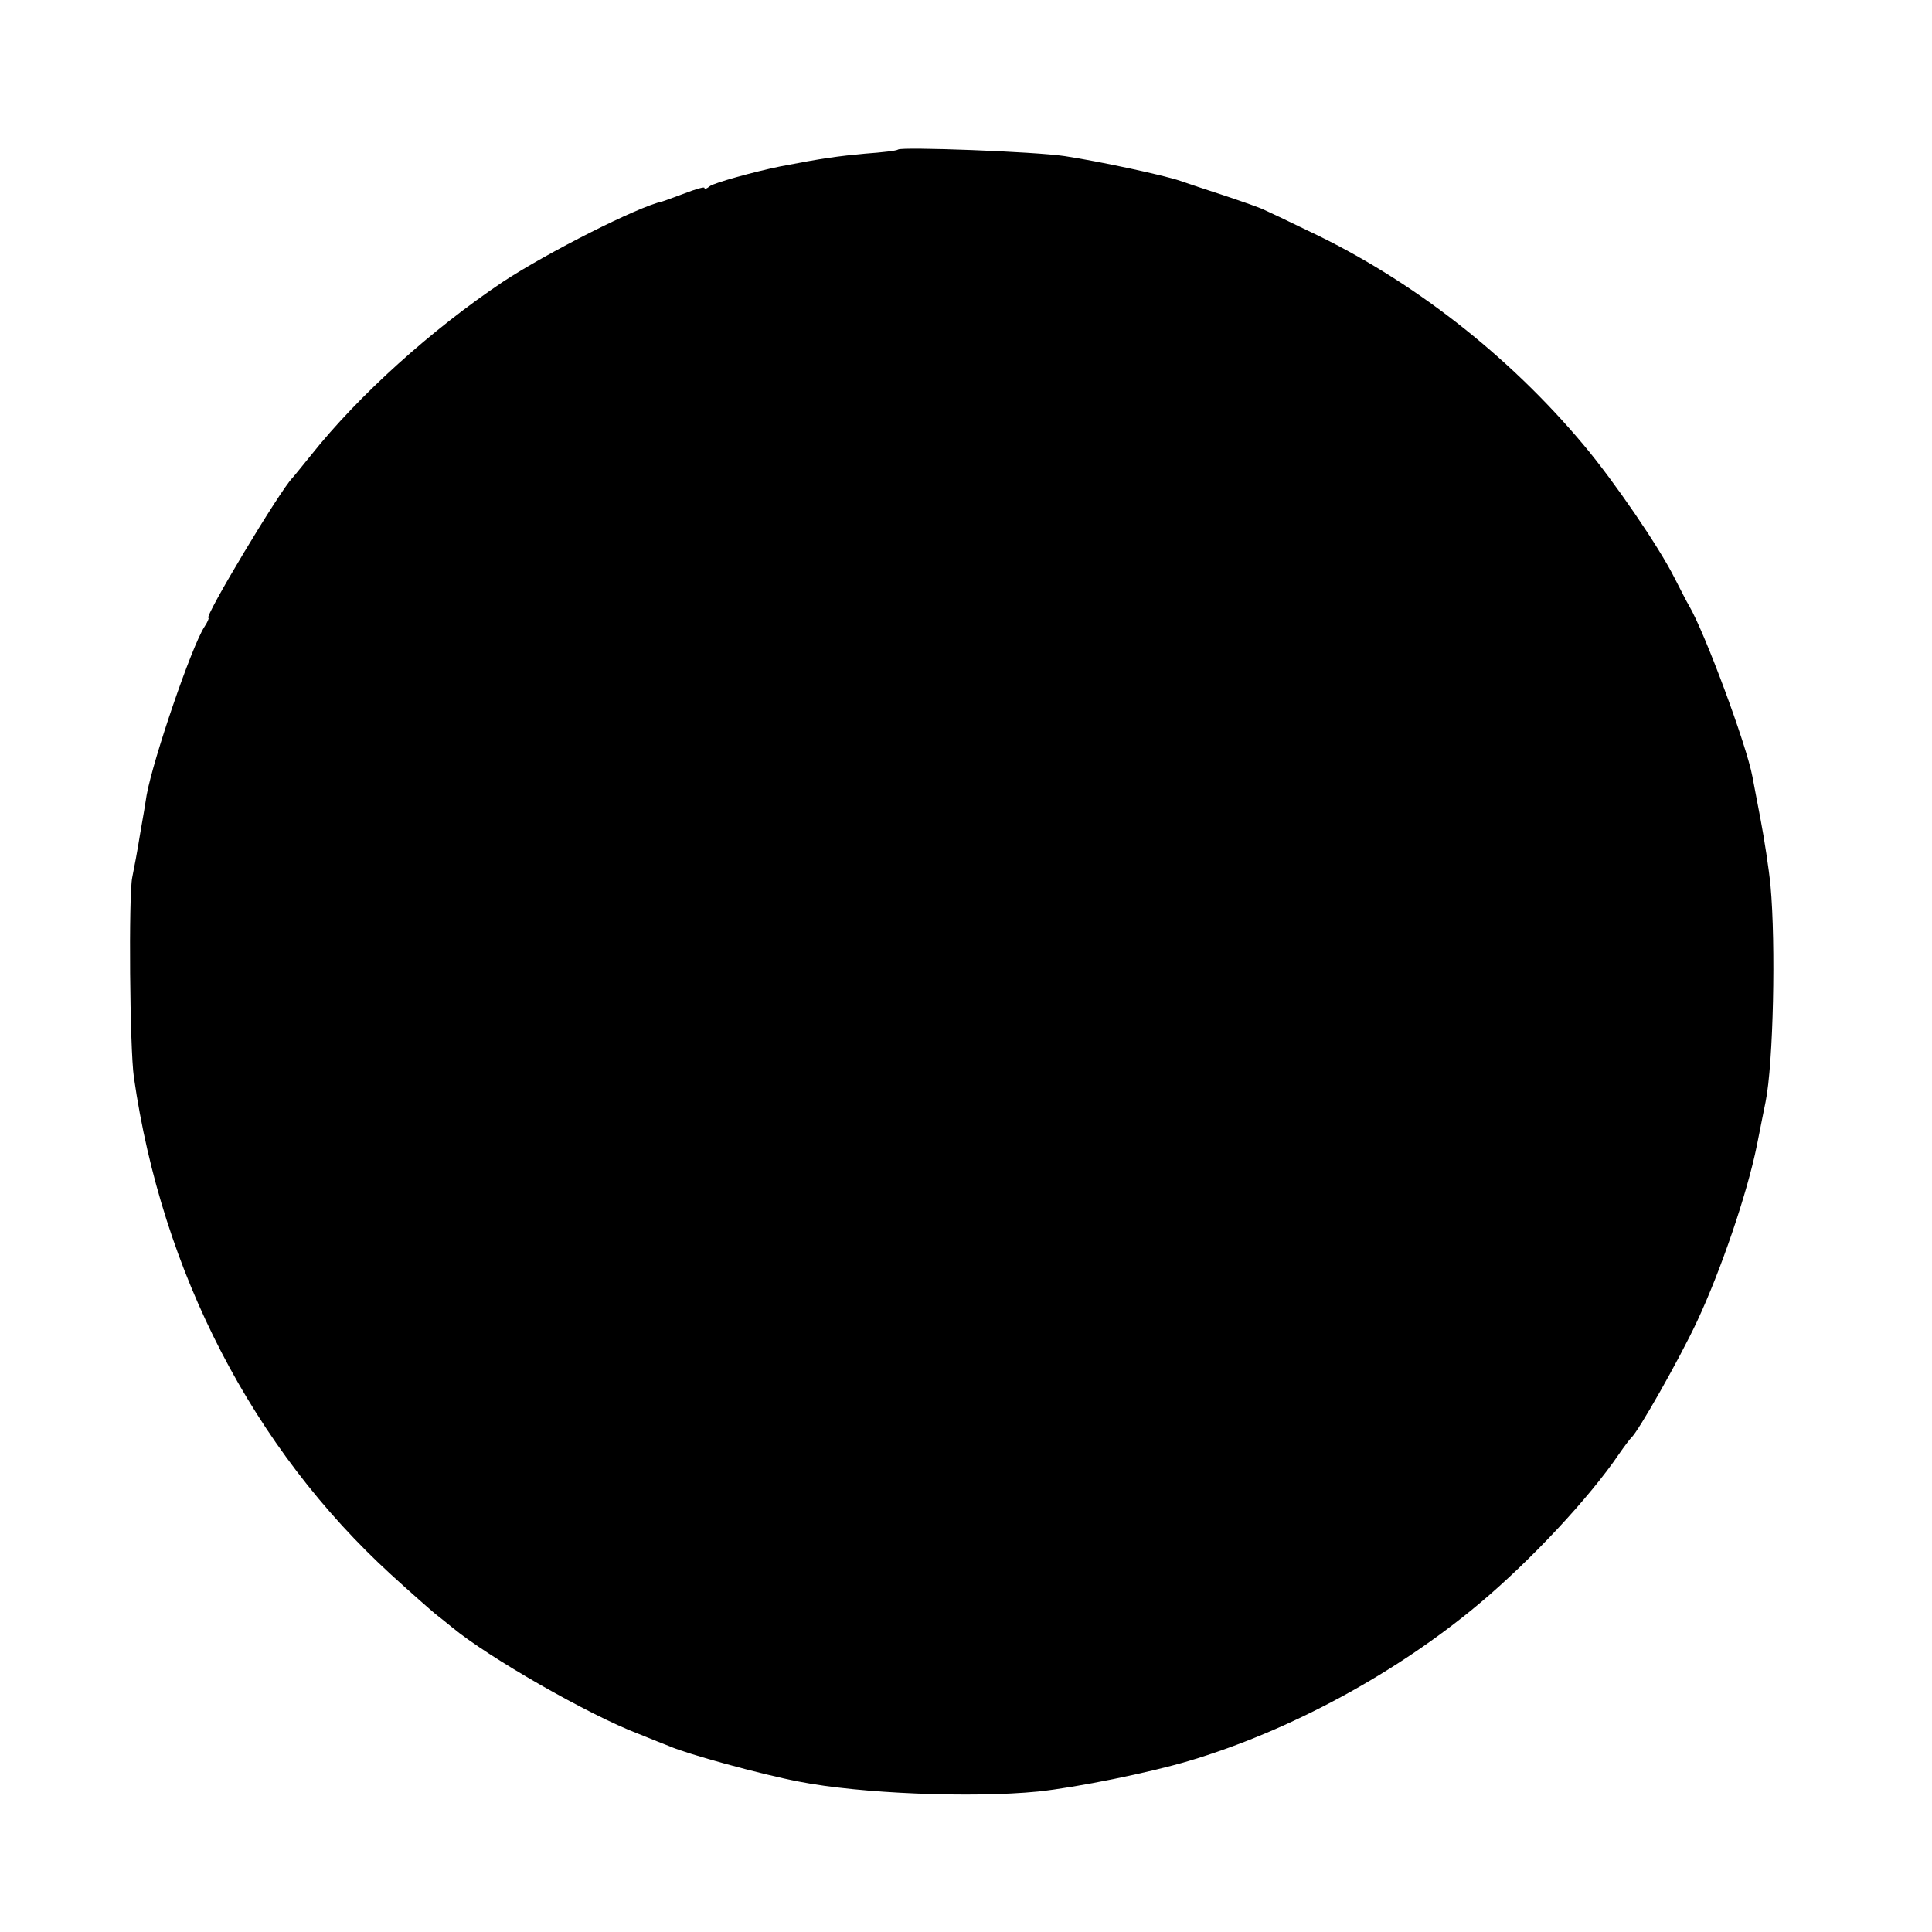
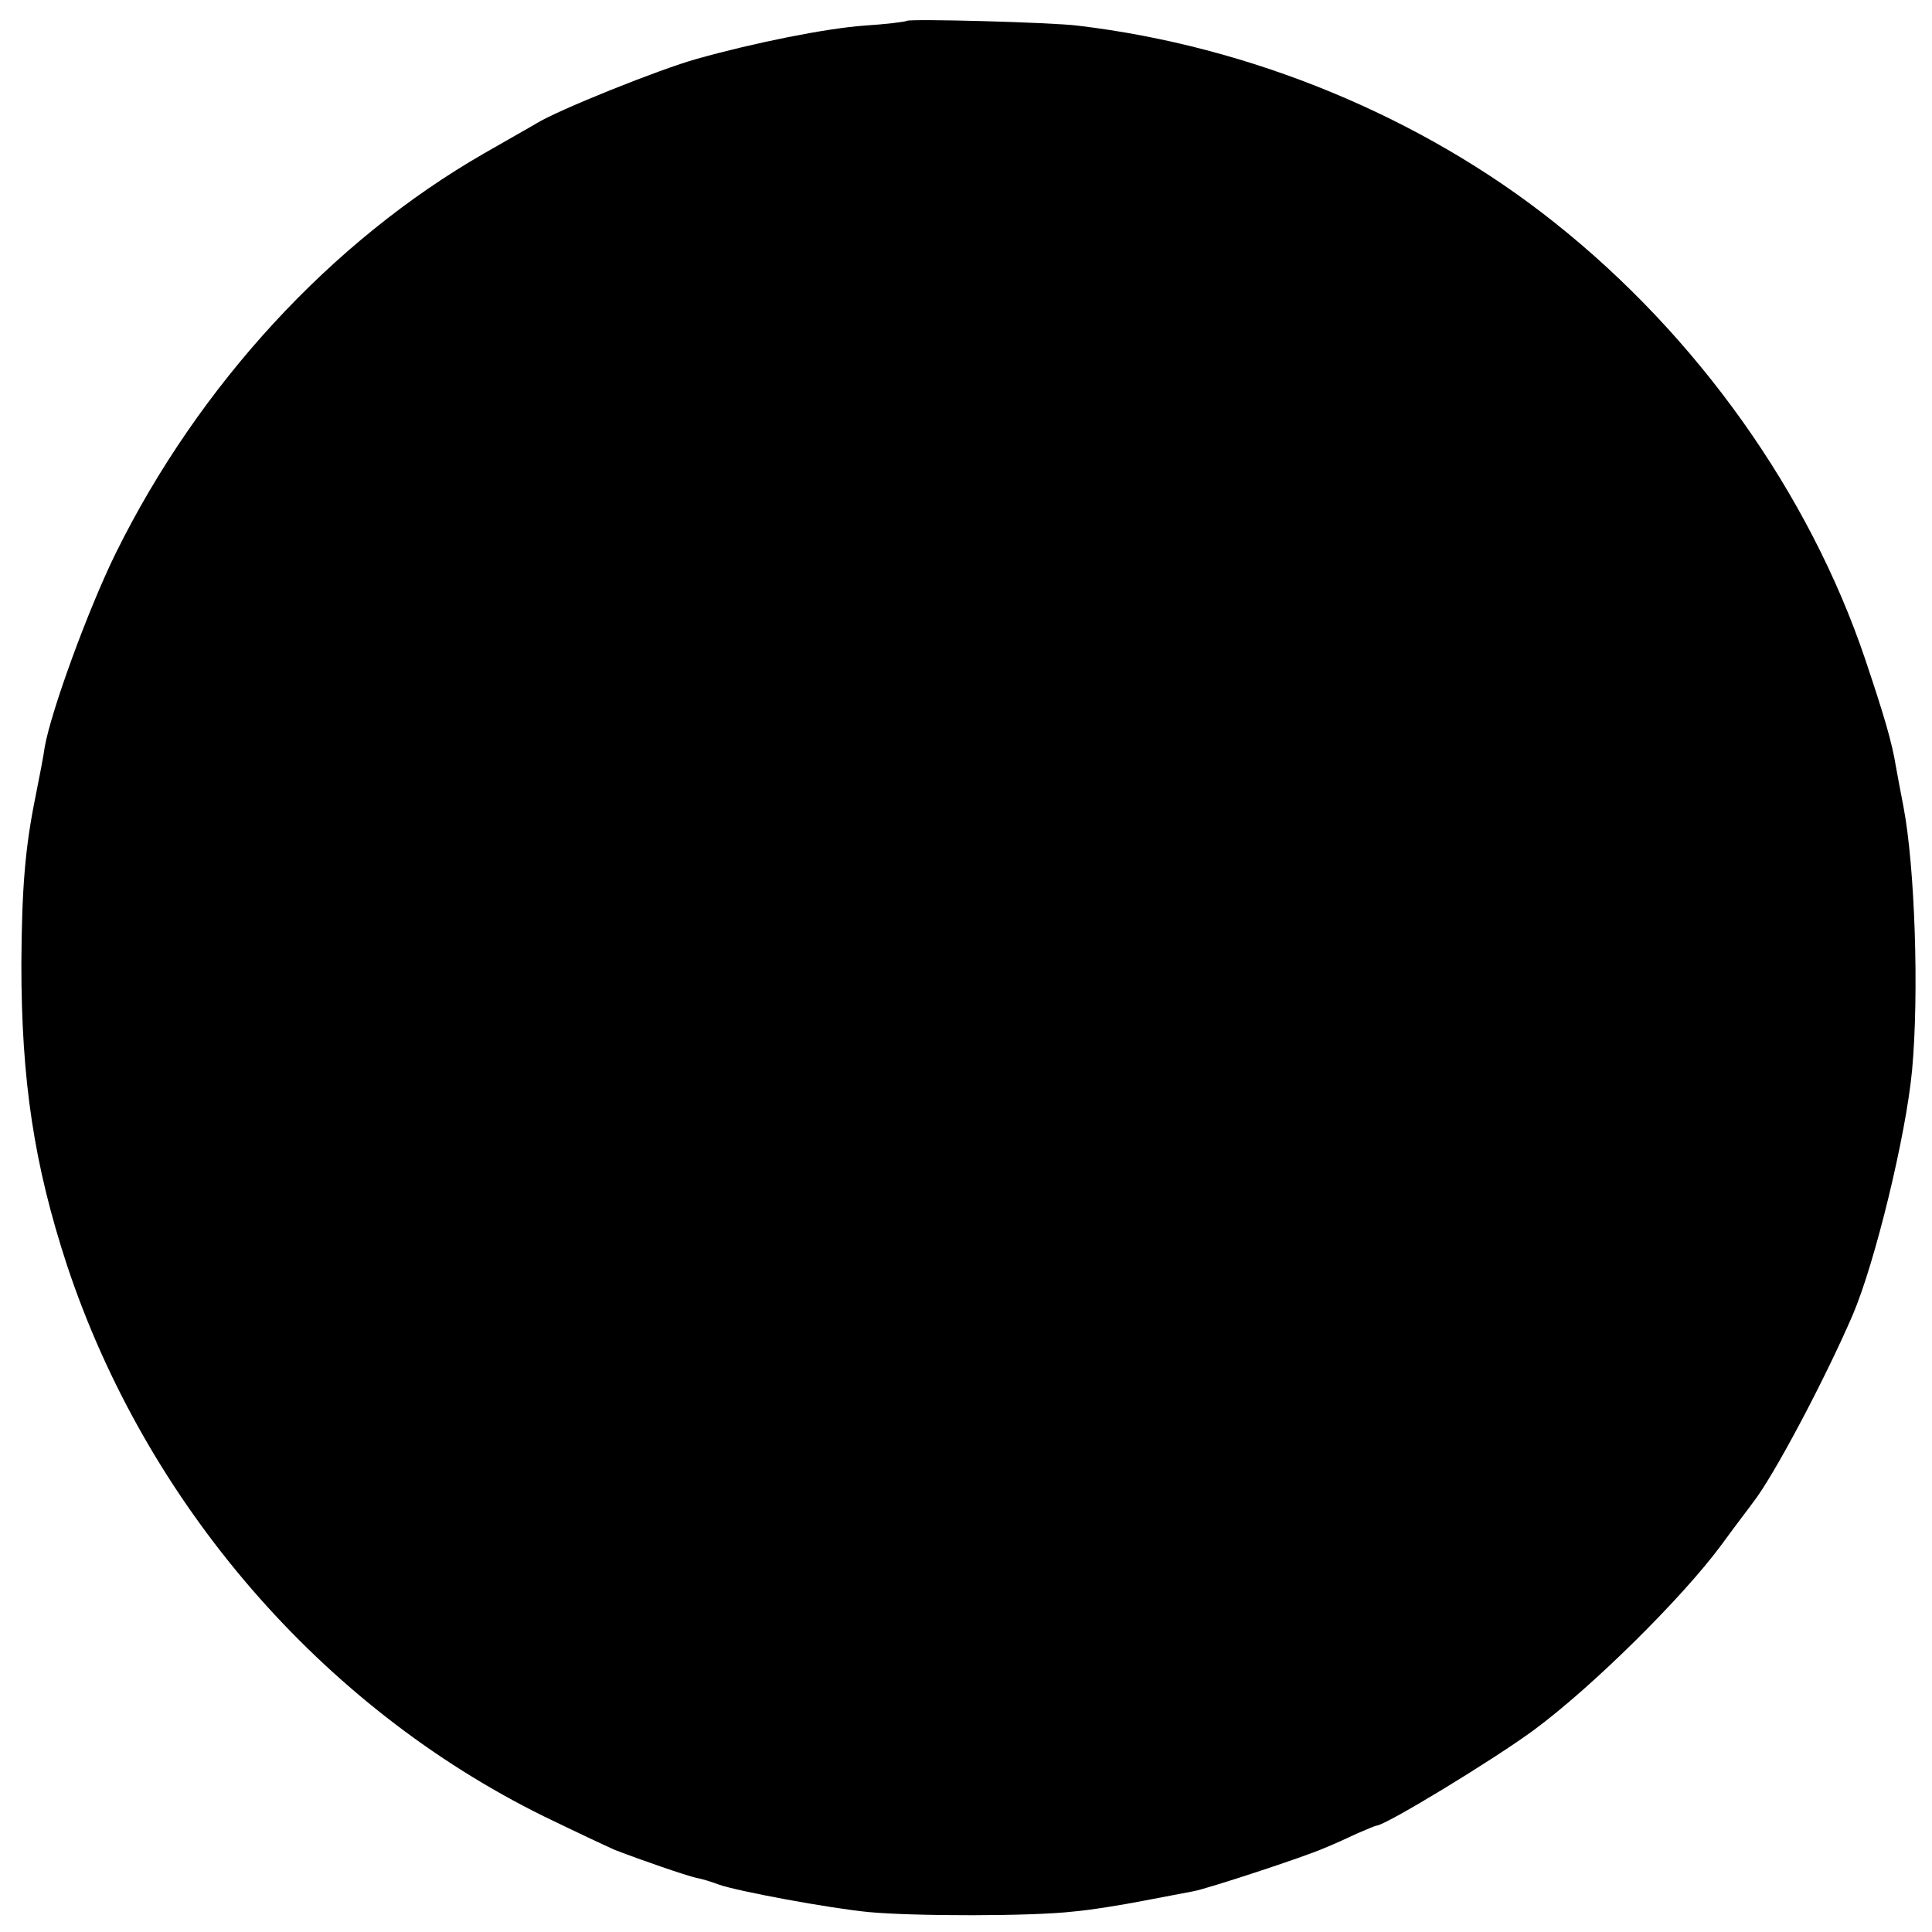
- <svg xmlns="http://www.w3.org/2000/svg" version="1.0" width="469pt" height="469pt" viewBox="0 0 469 469" preserveAspectRatio="xMidYMid meet">
-   <g transform="translate(0,469) scale(0.1,-0.1)" fill="#000000" stroke="none">
-     <path d="M2180 4327 c-3 -3 -39 -7 -80 -10 -65 -6 -103 -11 -206 -31 -64 -13 -161 -40 -171 -48 -7 -6 -13 -8 -13 -4 0 3 -21 -3 -47 -13 -27 -10 -51 -19 -55 -20 -60 -13 -279 -124 -387 -195 -173 -116 -350 -275 -466 -421 -22 -27 -42 -52 -45 -55 -30 -30 -216 -340 -204 -340 2 0 -2 -10 -10 -22 -31 -48 -124 -320 -140 -408 -2 -14 -9 -56 -16 -95 -6 -38 -15 -86 -19 -105 -9 -43 -6 -416 4 -485 68 -474 289 -901 625 -1208 47 -43 95 -85 107 -95 12 -9 30 -24 40 -32 88 -73 332 -213 453 -259 30 -12 64 -26 75 -30 43 -19 221 -68 315 -86 147 -29 419 -40 580 -24 95 10 271 46 365 74 246 73 506 214 707 383 124 104 266 256 338 362 13 19 27 37 30 40 16 13 117 191 160 283 57 122 121 308 145 427 9 47 19 94 21 105 19 94 25 383 12 525 -4 41 -15 113 -24 160 -9 47 -18 94 -20 105 -14 76 -116 351 -154 415 -5 8 -20 38 -35 67 -38 76 -147 235 -220 322 -184 220 -421 404 -670 521 -49 24 -98 47 -107 51 -10 5 -53 20 -95 34 -43 14 -91 30 -108 36 -41 14 -195 47 -280 60 -72 11 -397 23 -405 16z" />
+ <svg xmlns="http://www.w3.org/2000/svg" version="1.0" width="407pt" height="407pt" viewBox="0 0 407 407" preserveAspectRatio="xMidYMid meet">
+   <g transform="translate(0,407) scale(0.1,-0.1)" fill="#000000" stroke="none">
+     <path d="M1910 4026 c-3 -2 -43 -7 -90 -10 -81 -6 -231 -36 -352 -70 -79 -22 -293 -108 -338 -136 -8 -5 -58 -33 -110 -63 -322 -185 -601 -488 -776 -842 -58 -118 -137 -334 -150 -410 -2 -16 -11 -62 -19 -102 -22 -108 -29 -193 -30 -353 0 -248 27 -424 96 -635 167 -503 536 -930 1004 -1161 66 -32 134 -64 150 -71 57 -22 150 -54 172 -59 12 -2 34 -9 47 -14 39 -14 233 -50 316 -58 95 -9 345 -9 430 1 36 3 104 14 150 23 47 9 94 18 105 20 31 6 232 72 273 90 20 8 53 23 72 32 19 8 37 16 40 16 23 3 248 140 332 202 123 91 312 278 394 389 32 44 63 84 67 90 42 53 150 256 210 395 47 110 112 377 125 515 15 162 6 429 -18 555 -6 30 -13 69 -16 85 -8 50 -24 105 -65 227 -118 349 -353 680 -654 919 -280 223 -641 372 -1005 415 -55 7 -355 15 -360 10z" />
  </g>
</svg>
